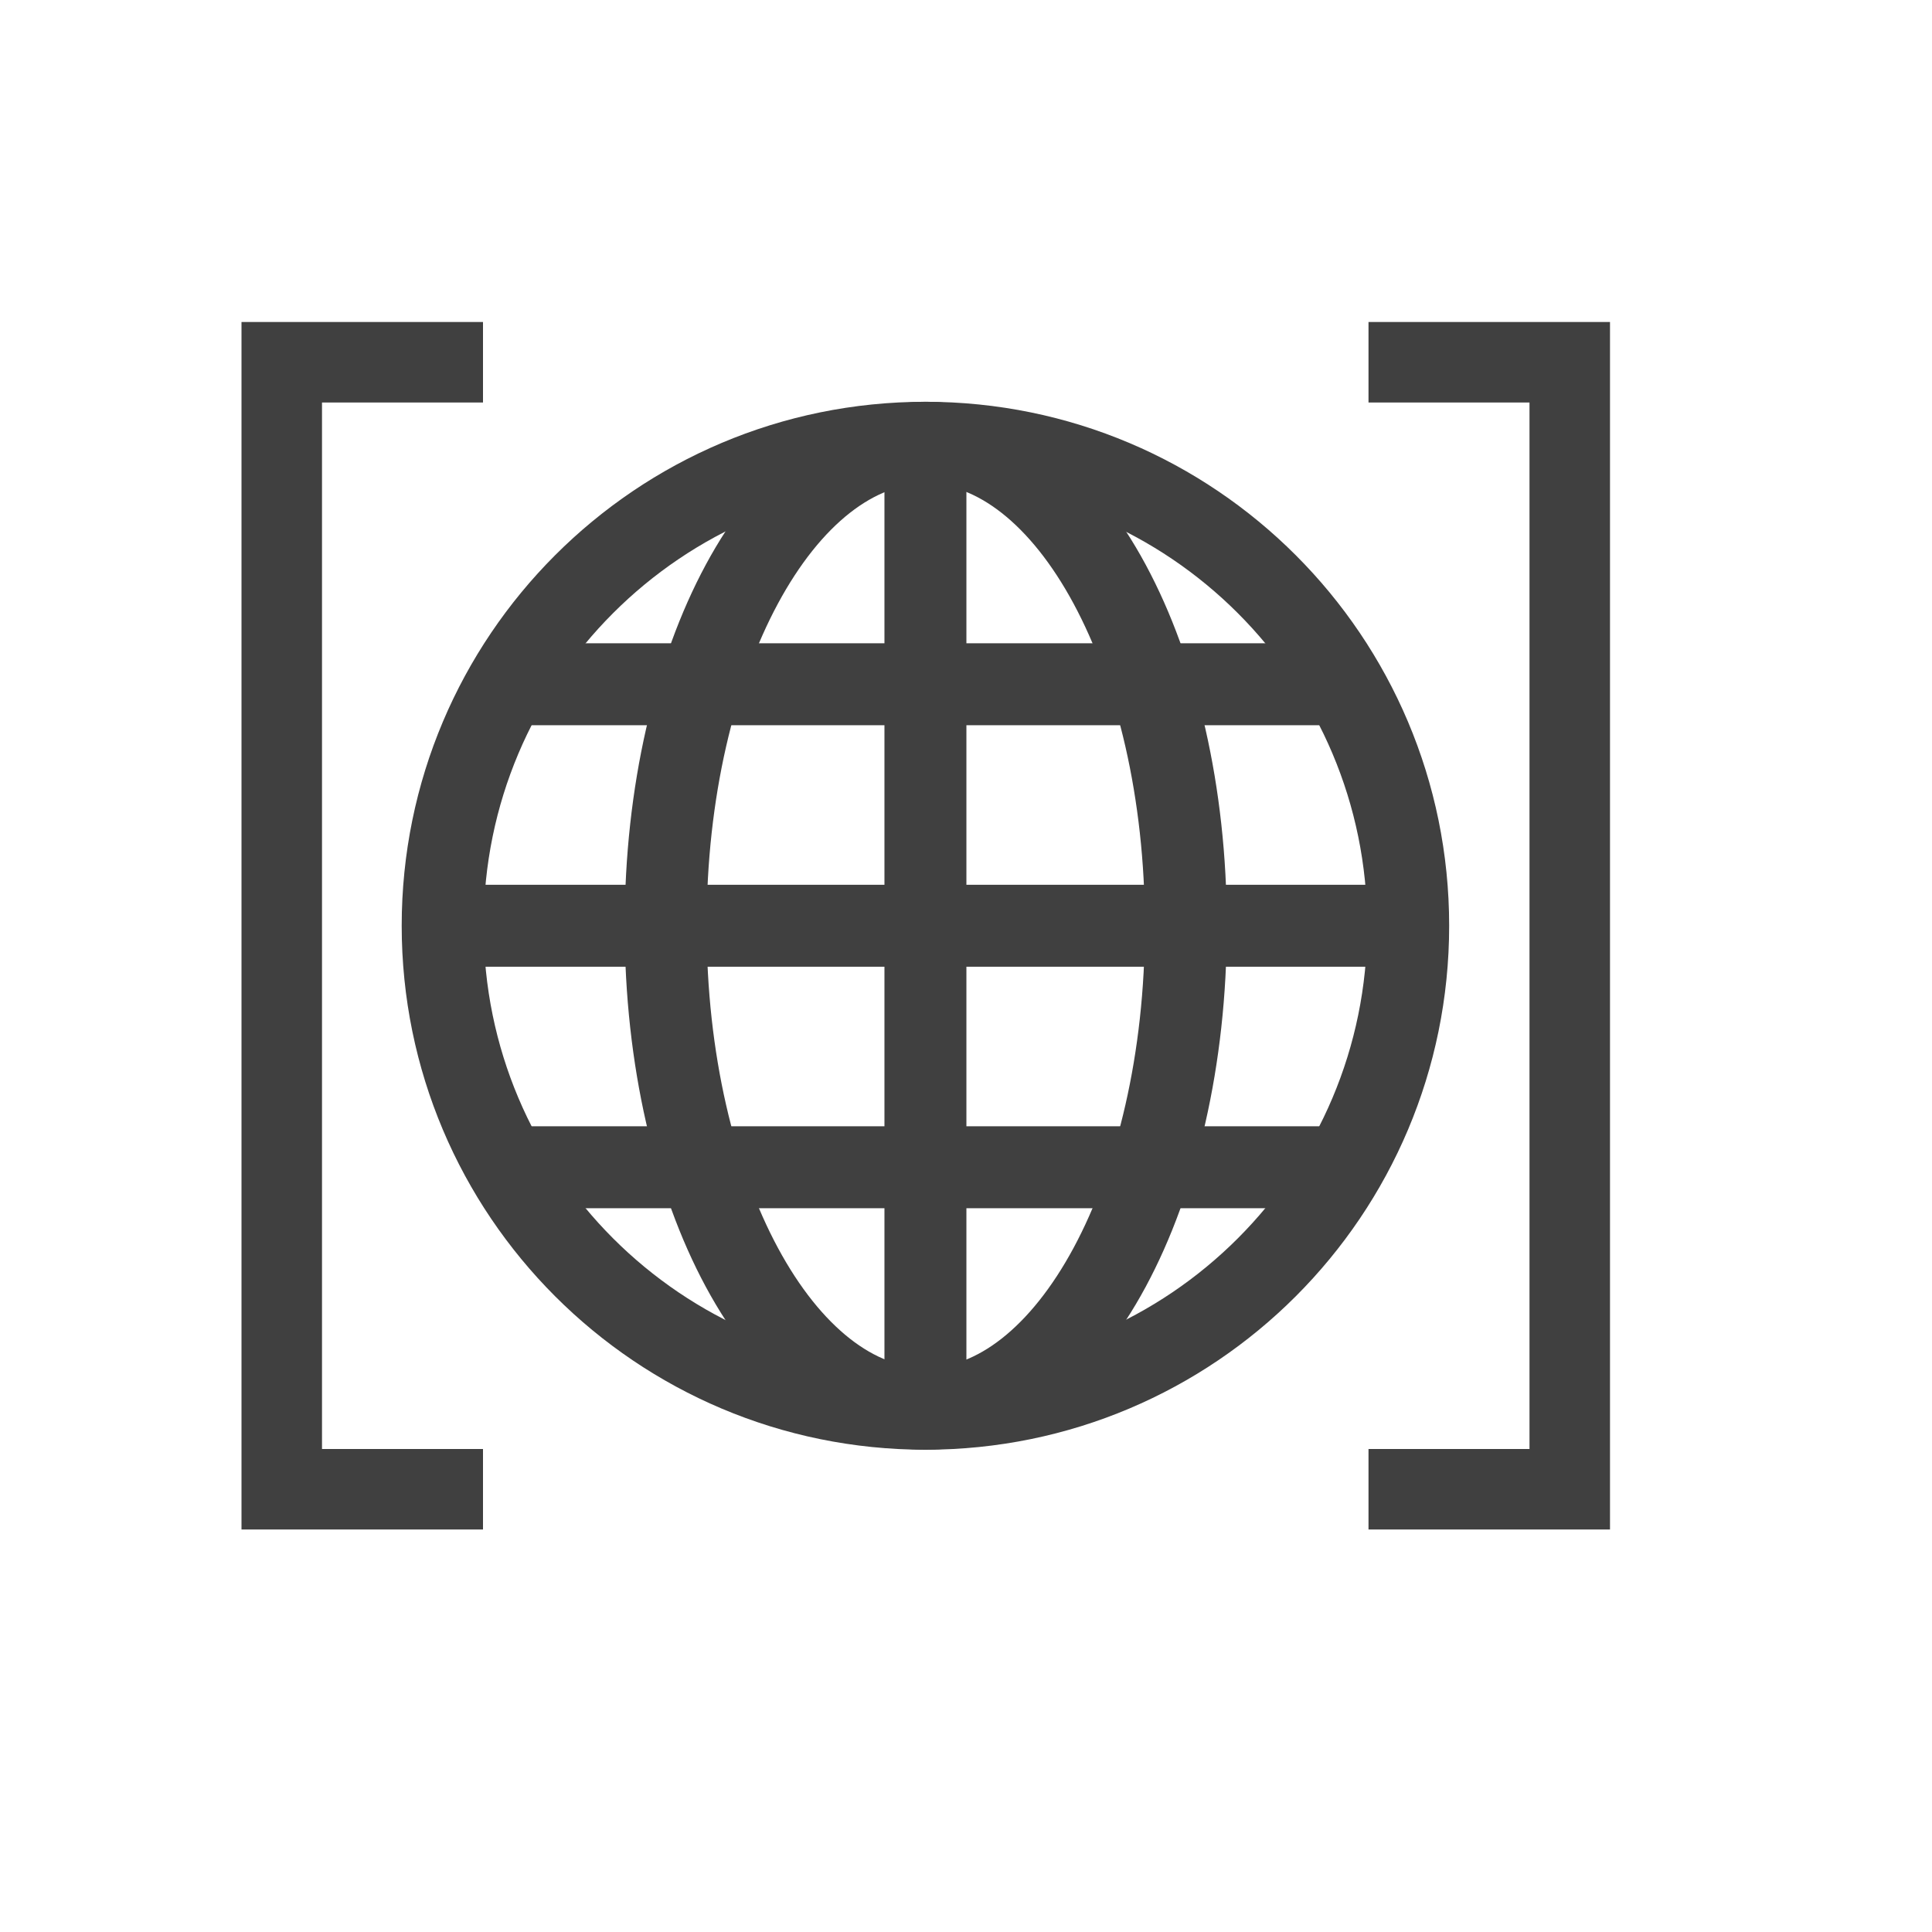
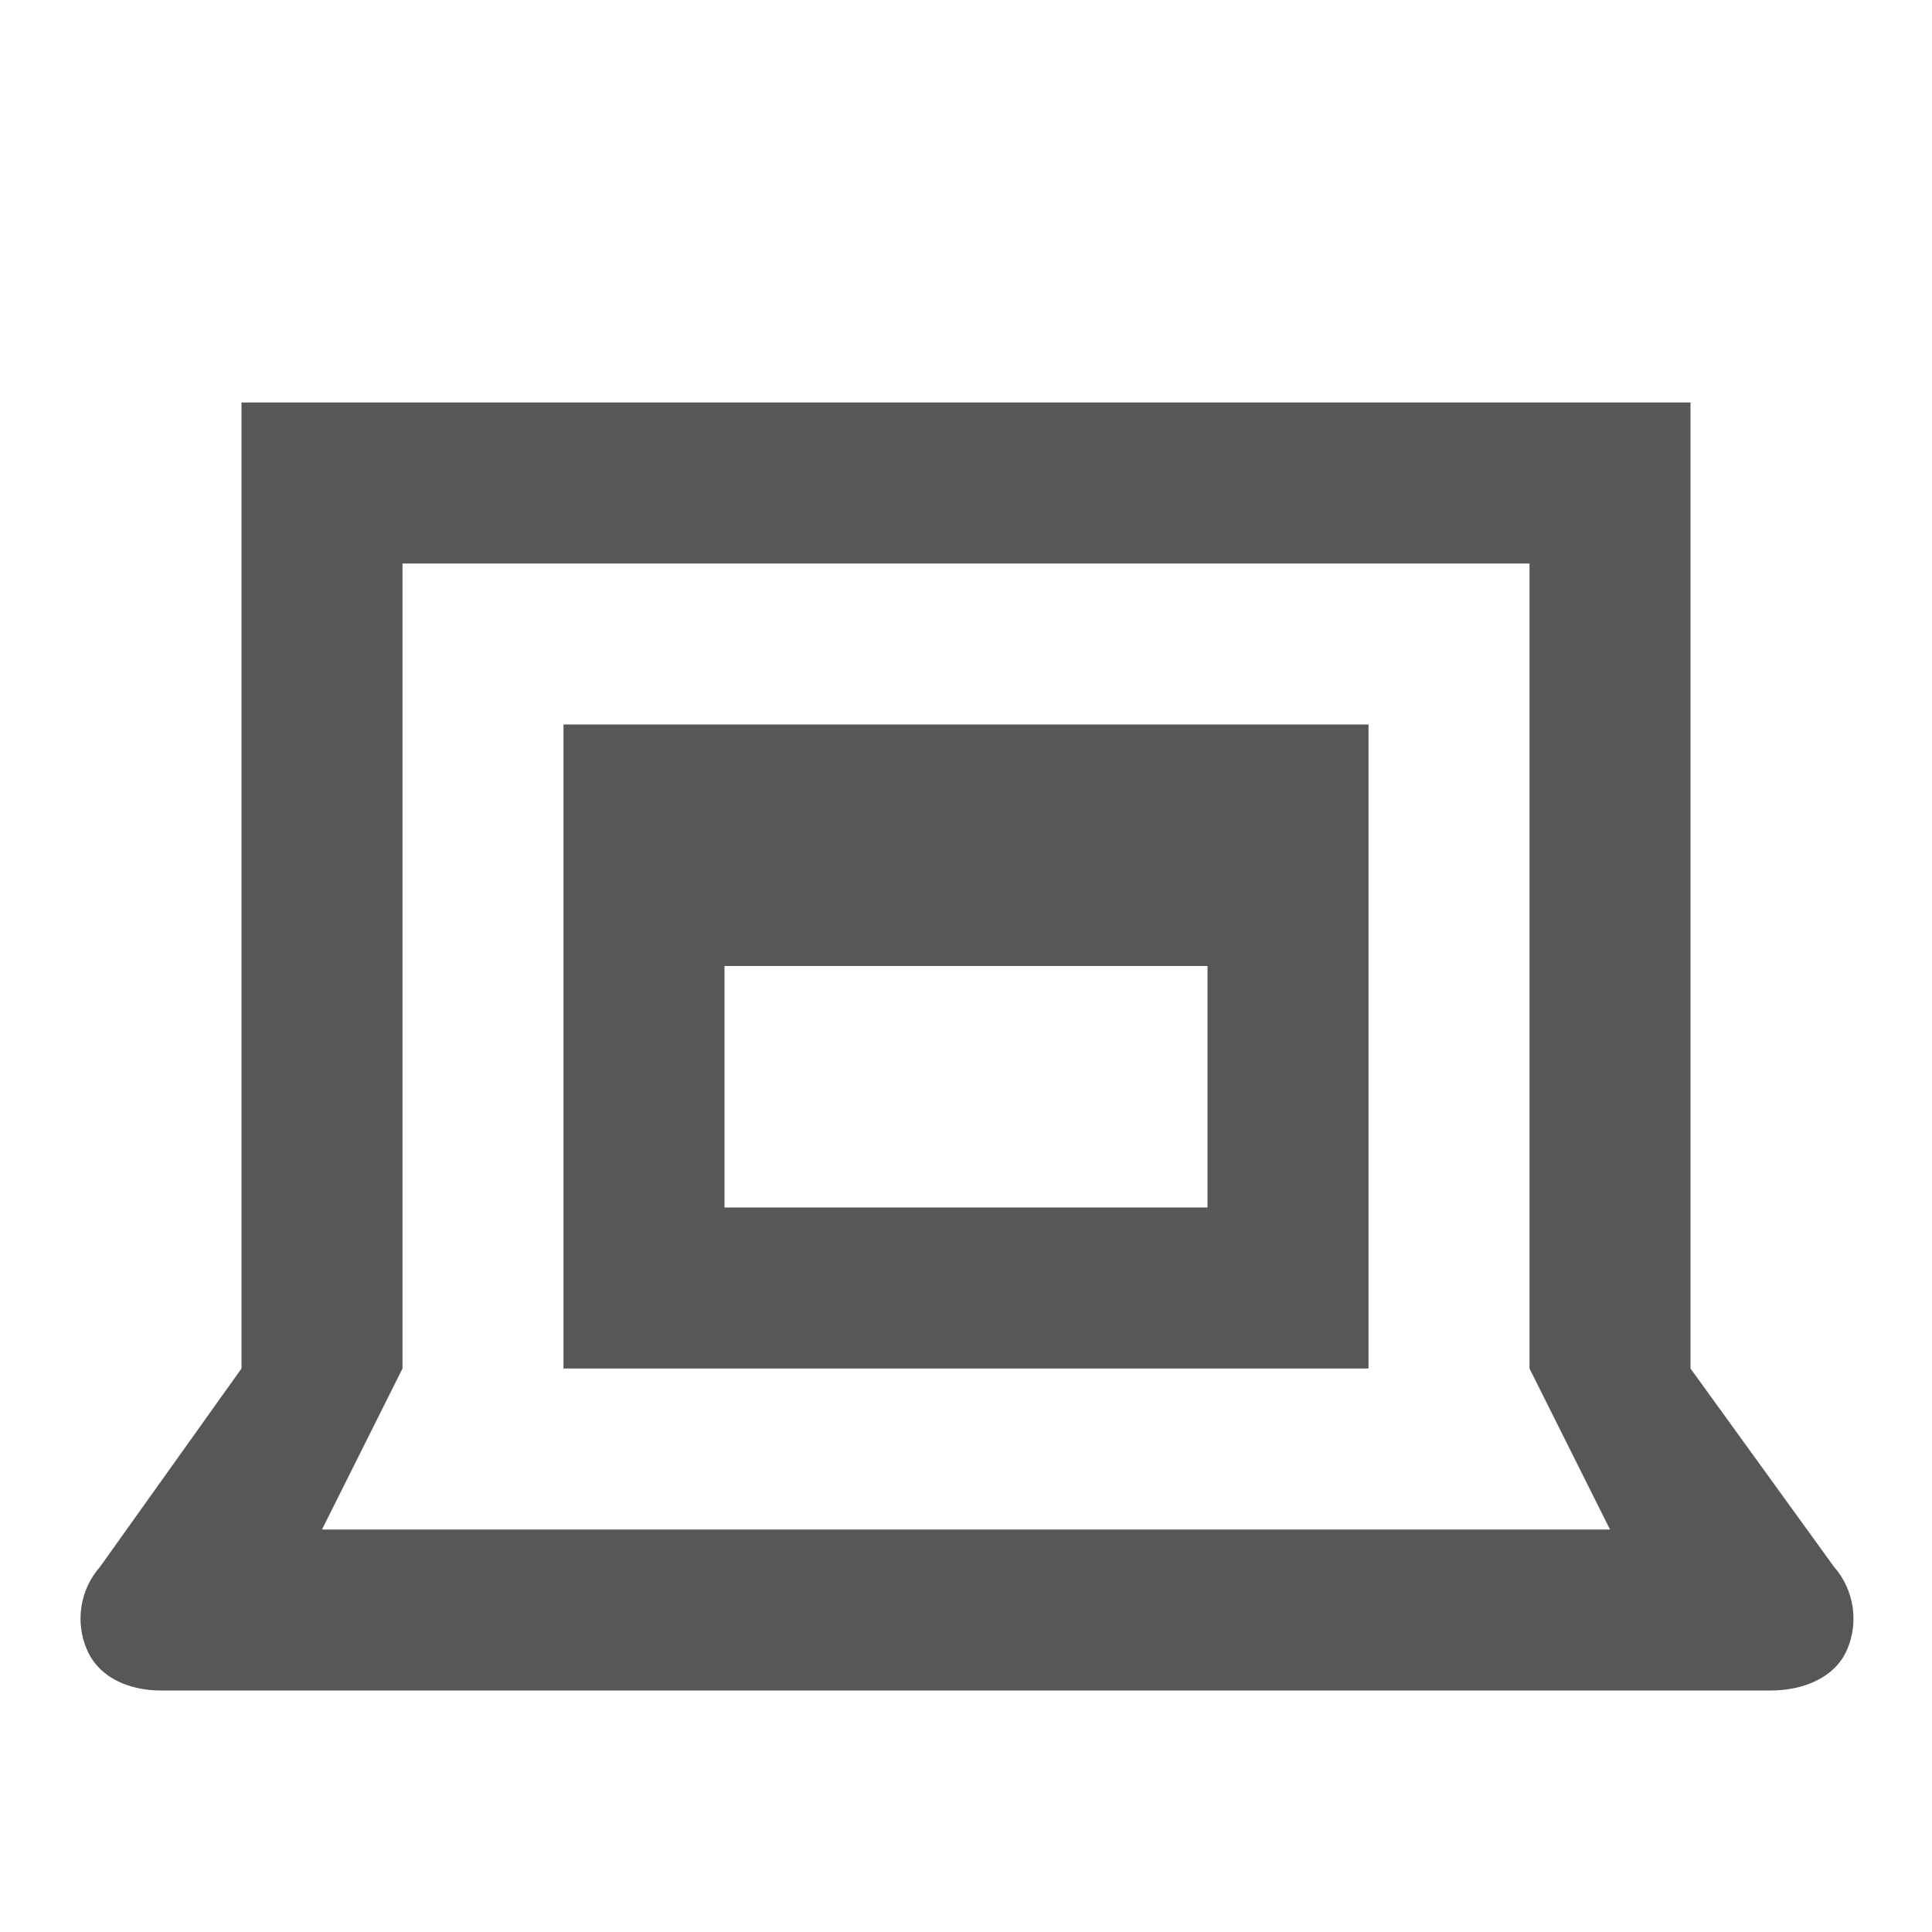
- <svg xmlns="http://www.w3.org/2000/svg" version="1.1" x="0px" y="0px" width="24" height="24" viewBox="0, 0, 24, 24">
-   <g id="web" opacity="0.75">
-     <path d="M11.496,17.5 C8.185,17.5 5.499,14.815 5.499,11.5 C5.499,8.185 8.185,5.5 11.496,5.5 C14.808,5.5 17.493,8.185 17.493,11.5 C17.493,14.815 14.808,17.5 11.496,17.5 z" fill-opacity="0" stroke="#000000" stroke-width="1.018" />
-     <path d="M11.5,17.5 C9.716,17.5 8.269,14.815 8.269,11.5 C8.269,8.185 9.716,5.5 11.5,5.5 C13.284,5.5 14.731,8.185 14.731,11.5 C14.731,14.815 13.284,17.5 11.5,17.5 z" fill-opacity="0" stroke="#000000" stroke-width="1.018" />
-     <path d="M11.496,5.5 L11.496,17.5" fill-opacity="0" stroke="#000000" stroke-width="1.018" />
-     <path d="M5.499,11.5 L17.493,11.5" fill-opacity="0" stroke="#000000" stroke-width="1.018" />
-     <path d="M6.5,14.5 L16.5,14.5" fill-opacity="0" stroke="#000000" stroke-width="1.018" />
-     <path d="M6.5,8.5 L16.5,8.5" fill-opacity="0" stroke="#000000" stroke-width="1.018" />
-     <path d="M17,5 L17,4 L20,4 L20,19 L17,19 L17,18 L19,18 L19,5 z" fill="#000000" />
-     <path d="M6,18 L6,19 L3,19 L3,4 L6,4 L6,5 L4,5 L4,18 z" fill="#000000" />
+ <svg xmlns="http://www.w3.org/2000/svg" version="1.1" id="Layer_1" x="0px" y="0px" width="24" height="24" viewBox="0 0 24 24" enable-background="new 0 0 24 24" xml:space="preserve">
+   <g>
+     <path fill="#575757" d="M22.78,19.46L21,17V5H3v12l-1.757,2.463c-0.252,0.286-0.314,0.695-0.157,1.043C1.243,20.853,1.619,21,2,21   h20c0.382,0,0.783-0.148,0.94-0.496C23.096,20.156,23.033,19.746,22.78,19.46z M4,19l1-2V7h14v10l1,2H4z" />
+     <path fill="#575757" d="M7,17h10V9H7V17z M9,15v-3h6v3H9z" />
  </g>
</svg>
